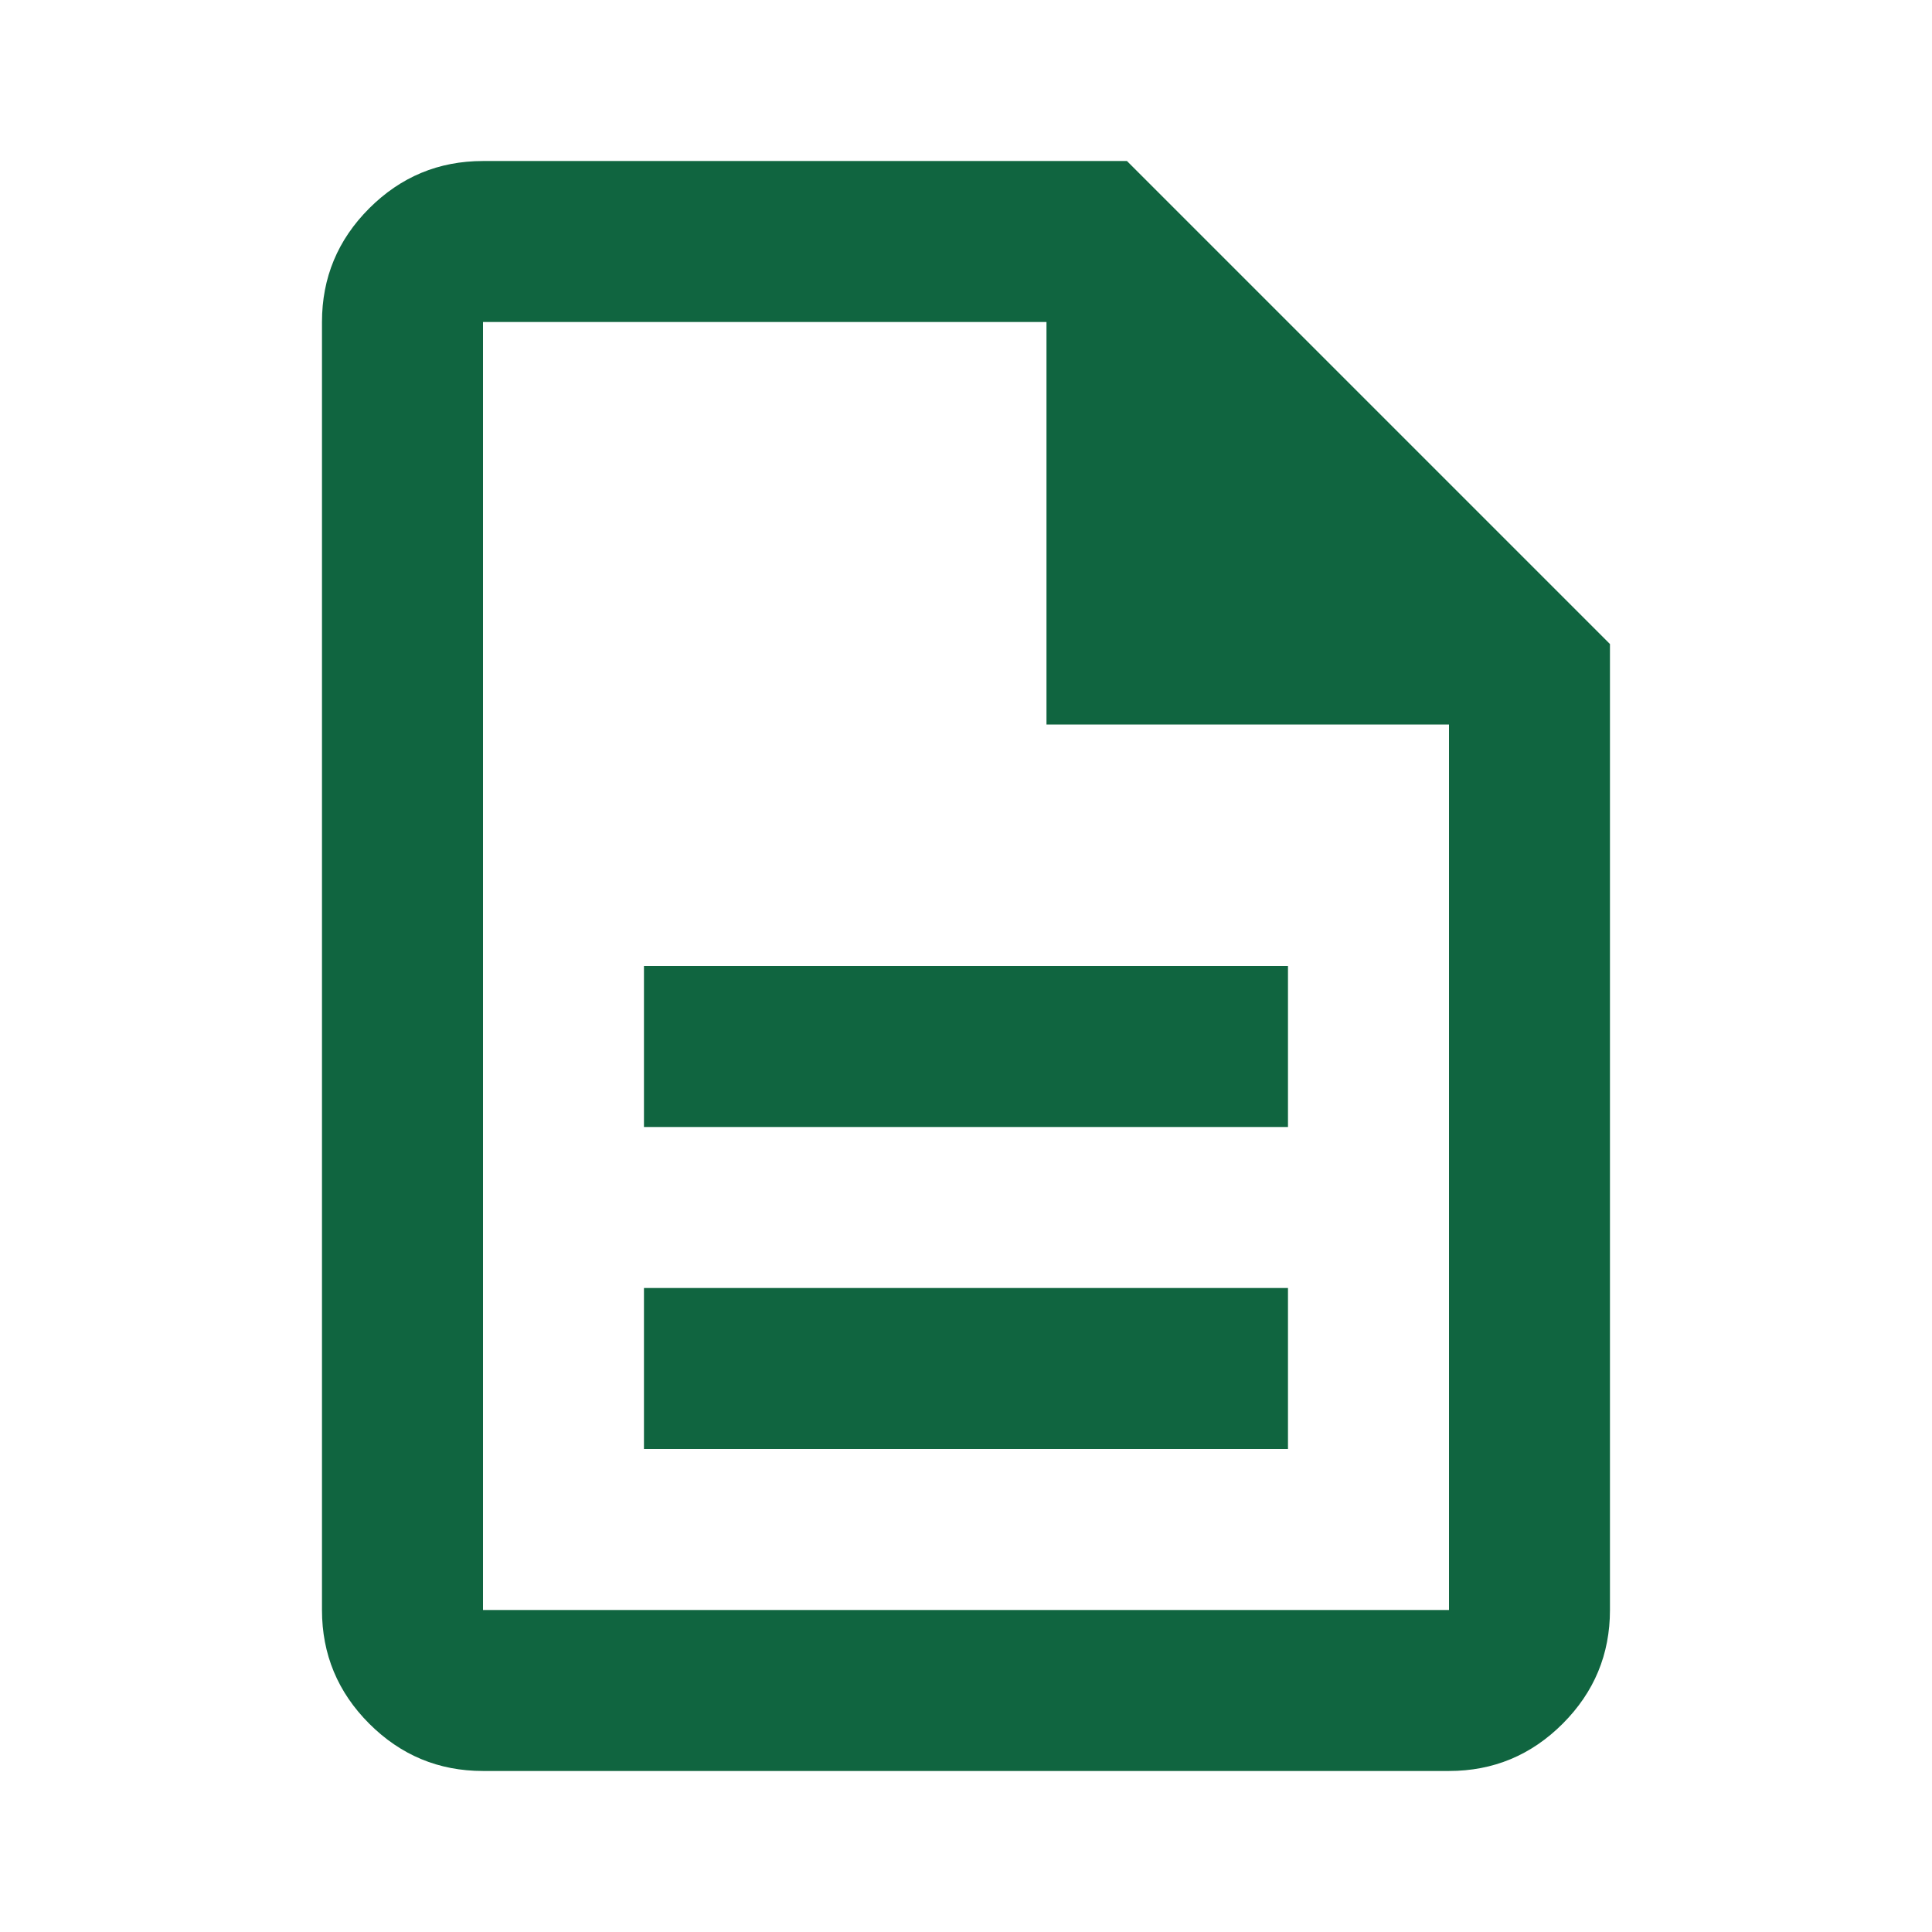
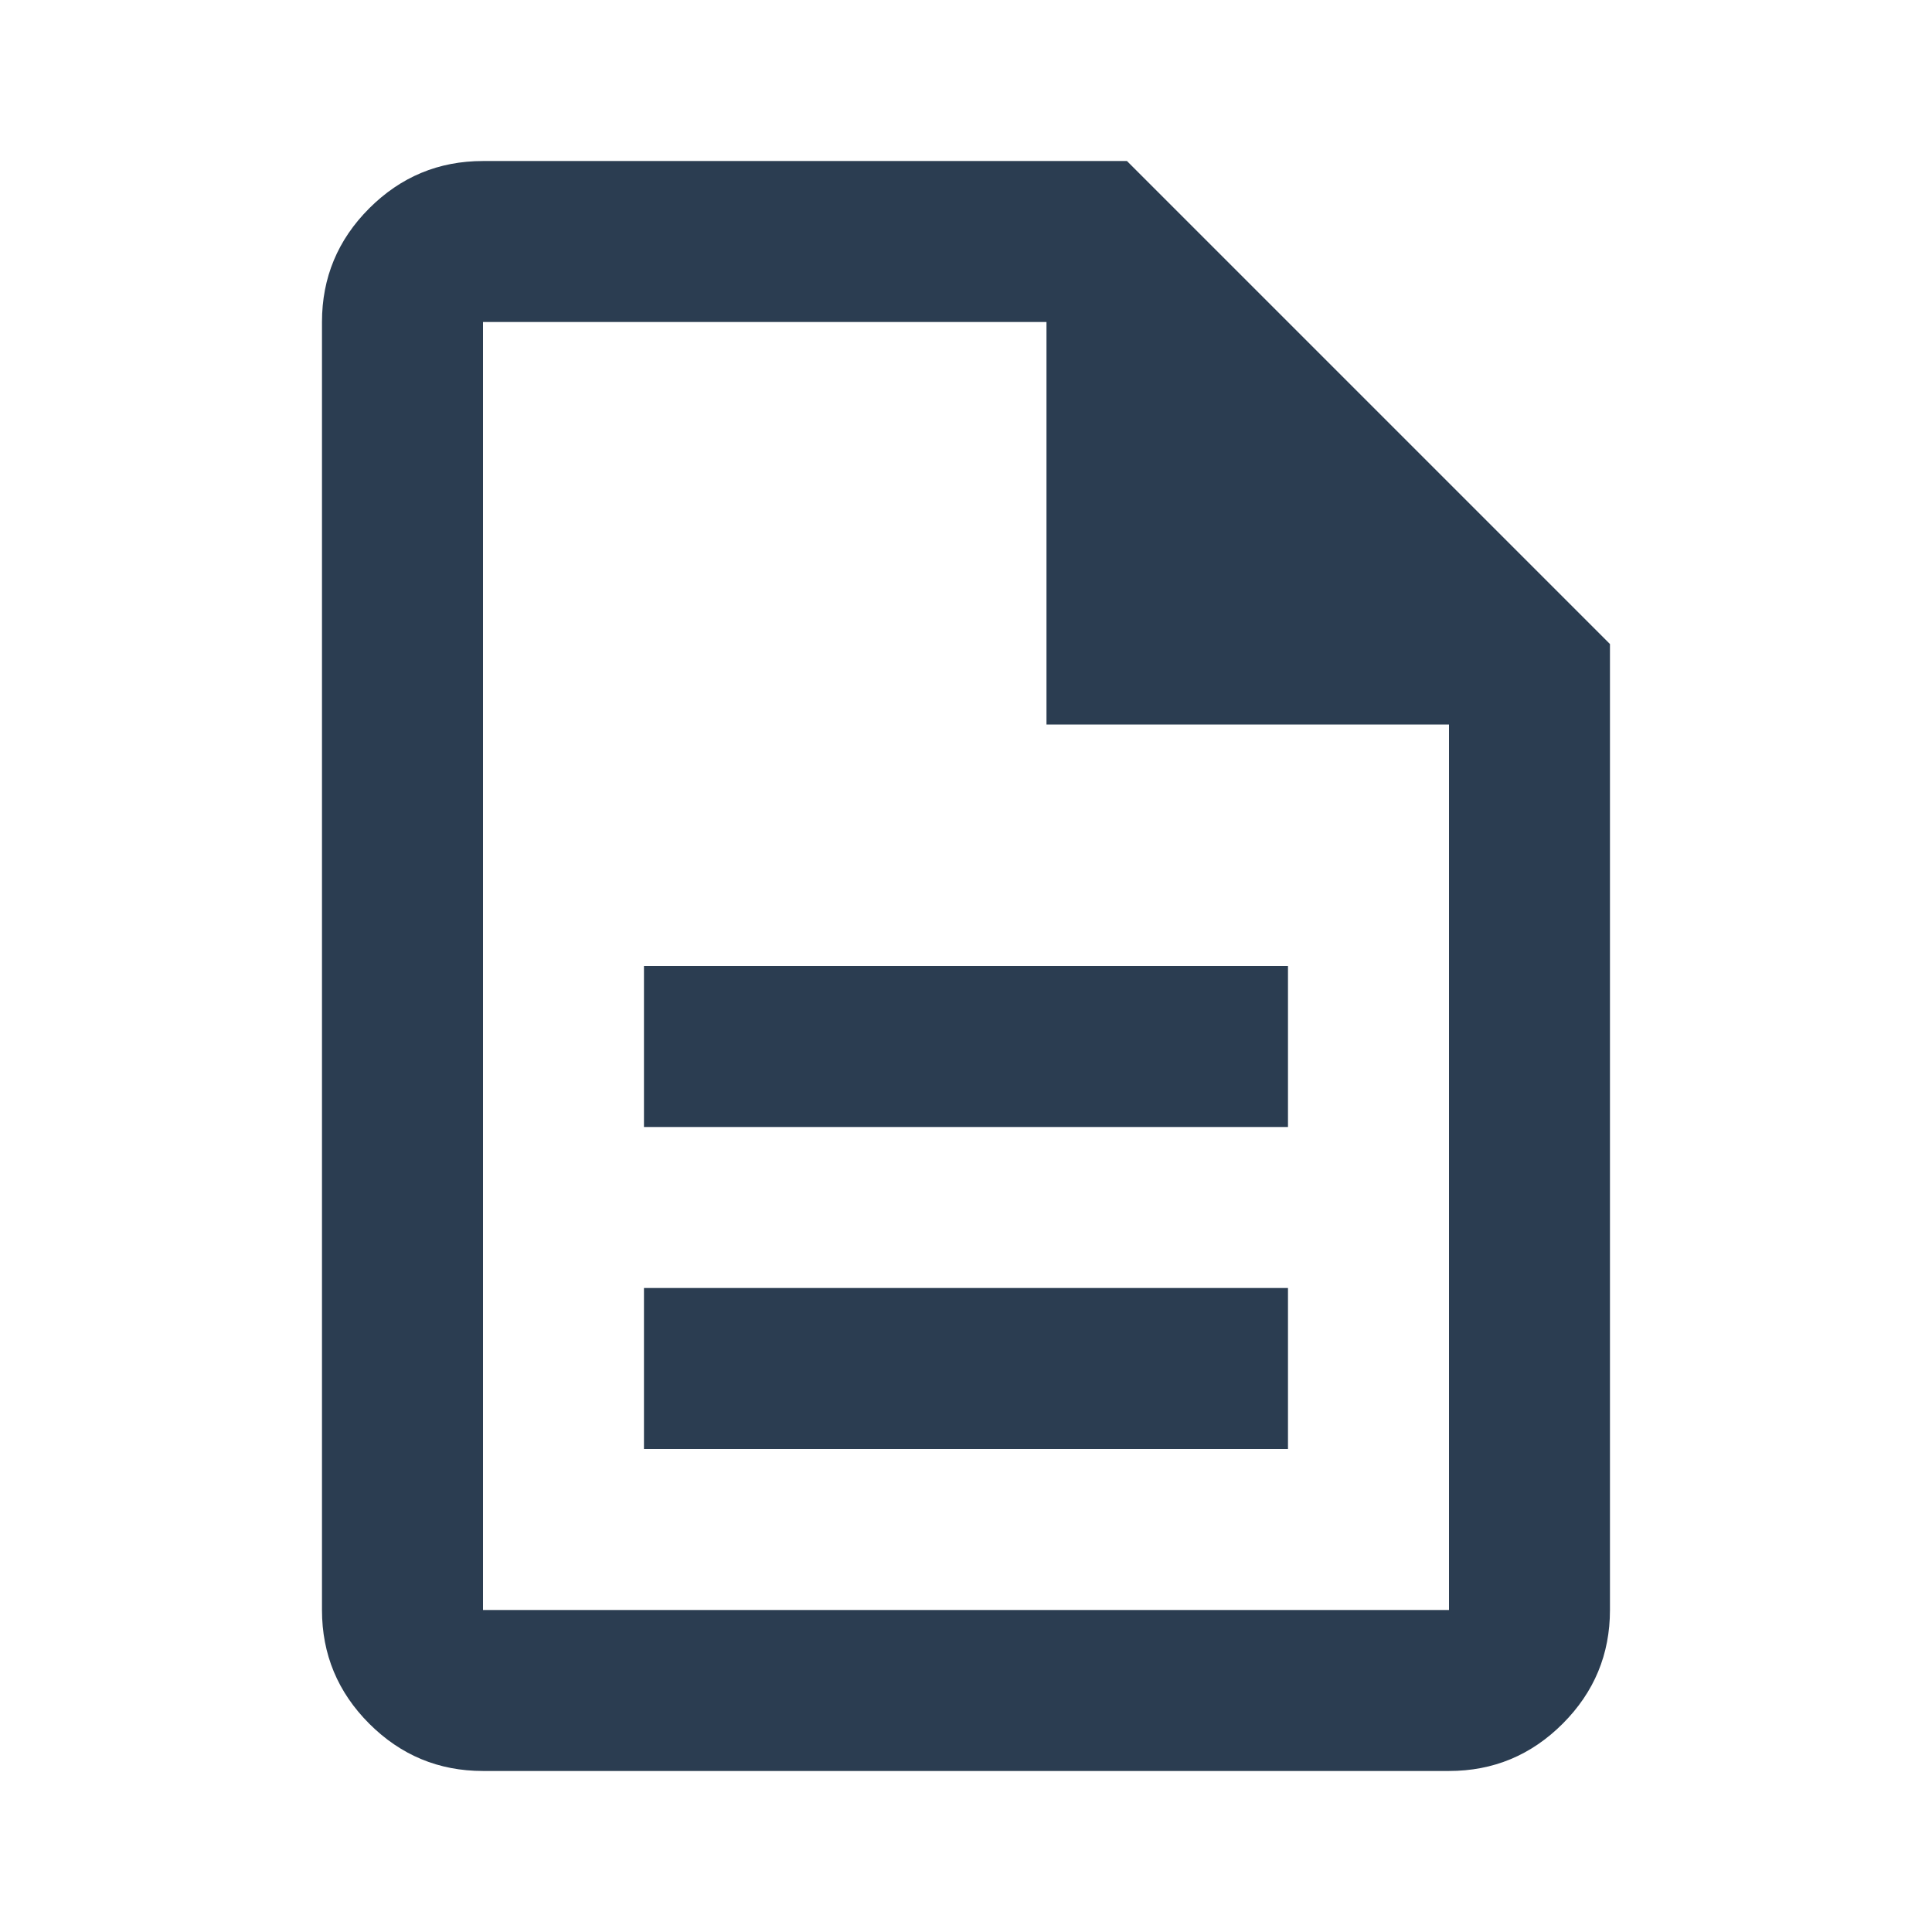
<svg xmlns="http://www.w3.org/2000/svg" width="32" height="32" viewBox="0 0 32 32" fill="none">
  <g id="Icon Asset">
-     <path id="Vector" d="M10.666 24H21.333V21.333H10.666V24ZM10.666 18.667H21.333V16H10.666V18.667ZM8 29.333C7.266 29.333 6.639 29.072 6.116 28.55C5.594 28.028 5.333 27.4 5.333 26.667V5.333C5.333 4.6 5.594 3.972 6.116 3.45C6.639 2.928 7.266 2.667 8 2.667H18.666L26.666 10.667V26.667C26.666 27.4 26.405 28.028 25.883 28.55C25.361 29.072 24.733 29.333 24 29.333H8ZM17.333 12V5.333H8V26.667H24V12H17.333Z" fill="#106540" />
+     <path id="Vector" d="M10.666 24H21.333V21.333H10.666V24ZM10.666 18.667H21.333V16H10.666V18.667ZM8 29.333C7.266 29.333 6.639 29.072 6.116 28.55C5.594 28.028 5.333 27.4 5.333 26.667V5.333C5.333 4.6 5.594 3.972 6.116 3.45C6.639 2.928 7.266 2.667 8 2.667H18.666L26.666 10.667V26.667C26.666 27.4 26.405 28.028 25.883 28.55C25.361 29.072 24.733 29.333 24 29.333H8ZM17.333 12V5.333H8V26.667H24V12H17.333Z" fill="#2B3D51" />
  </g>
</svg>
